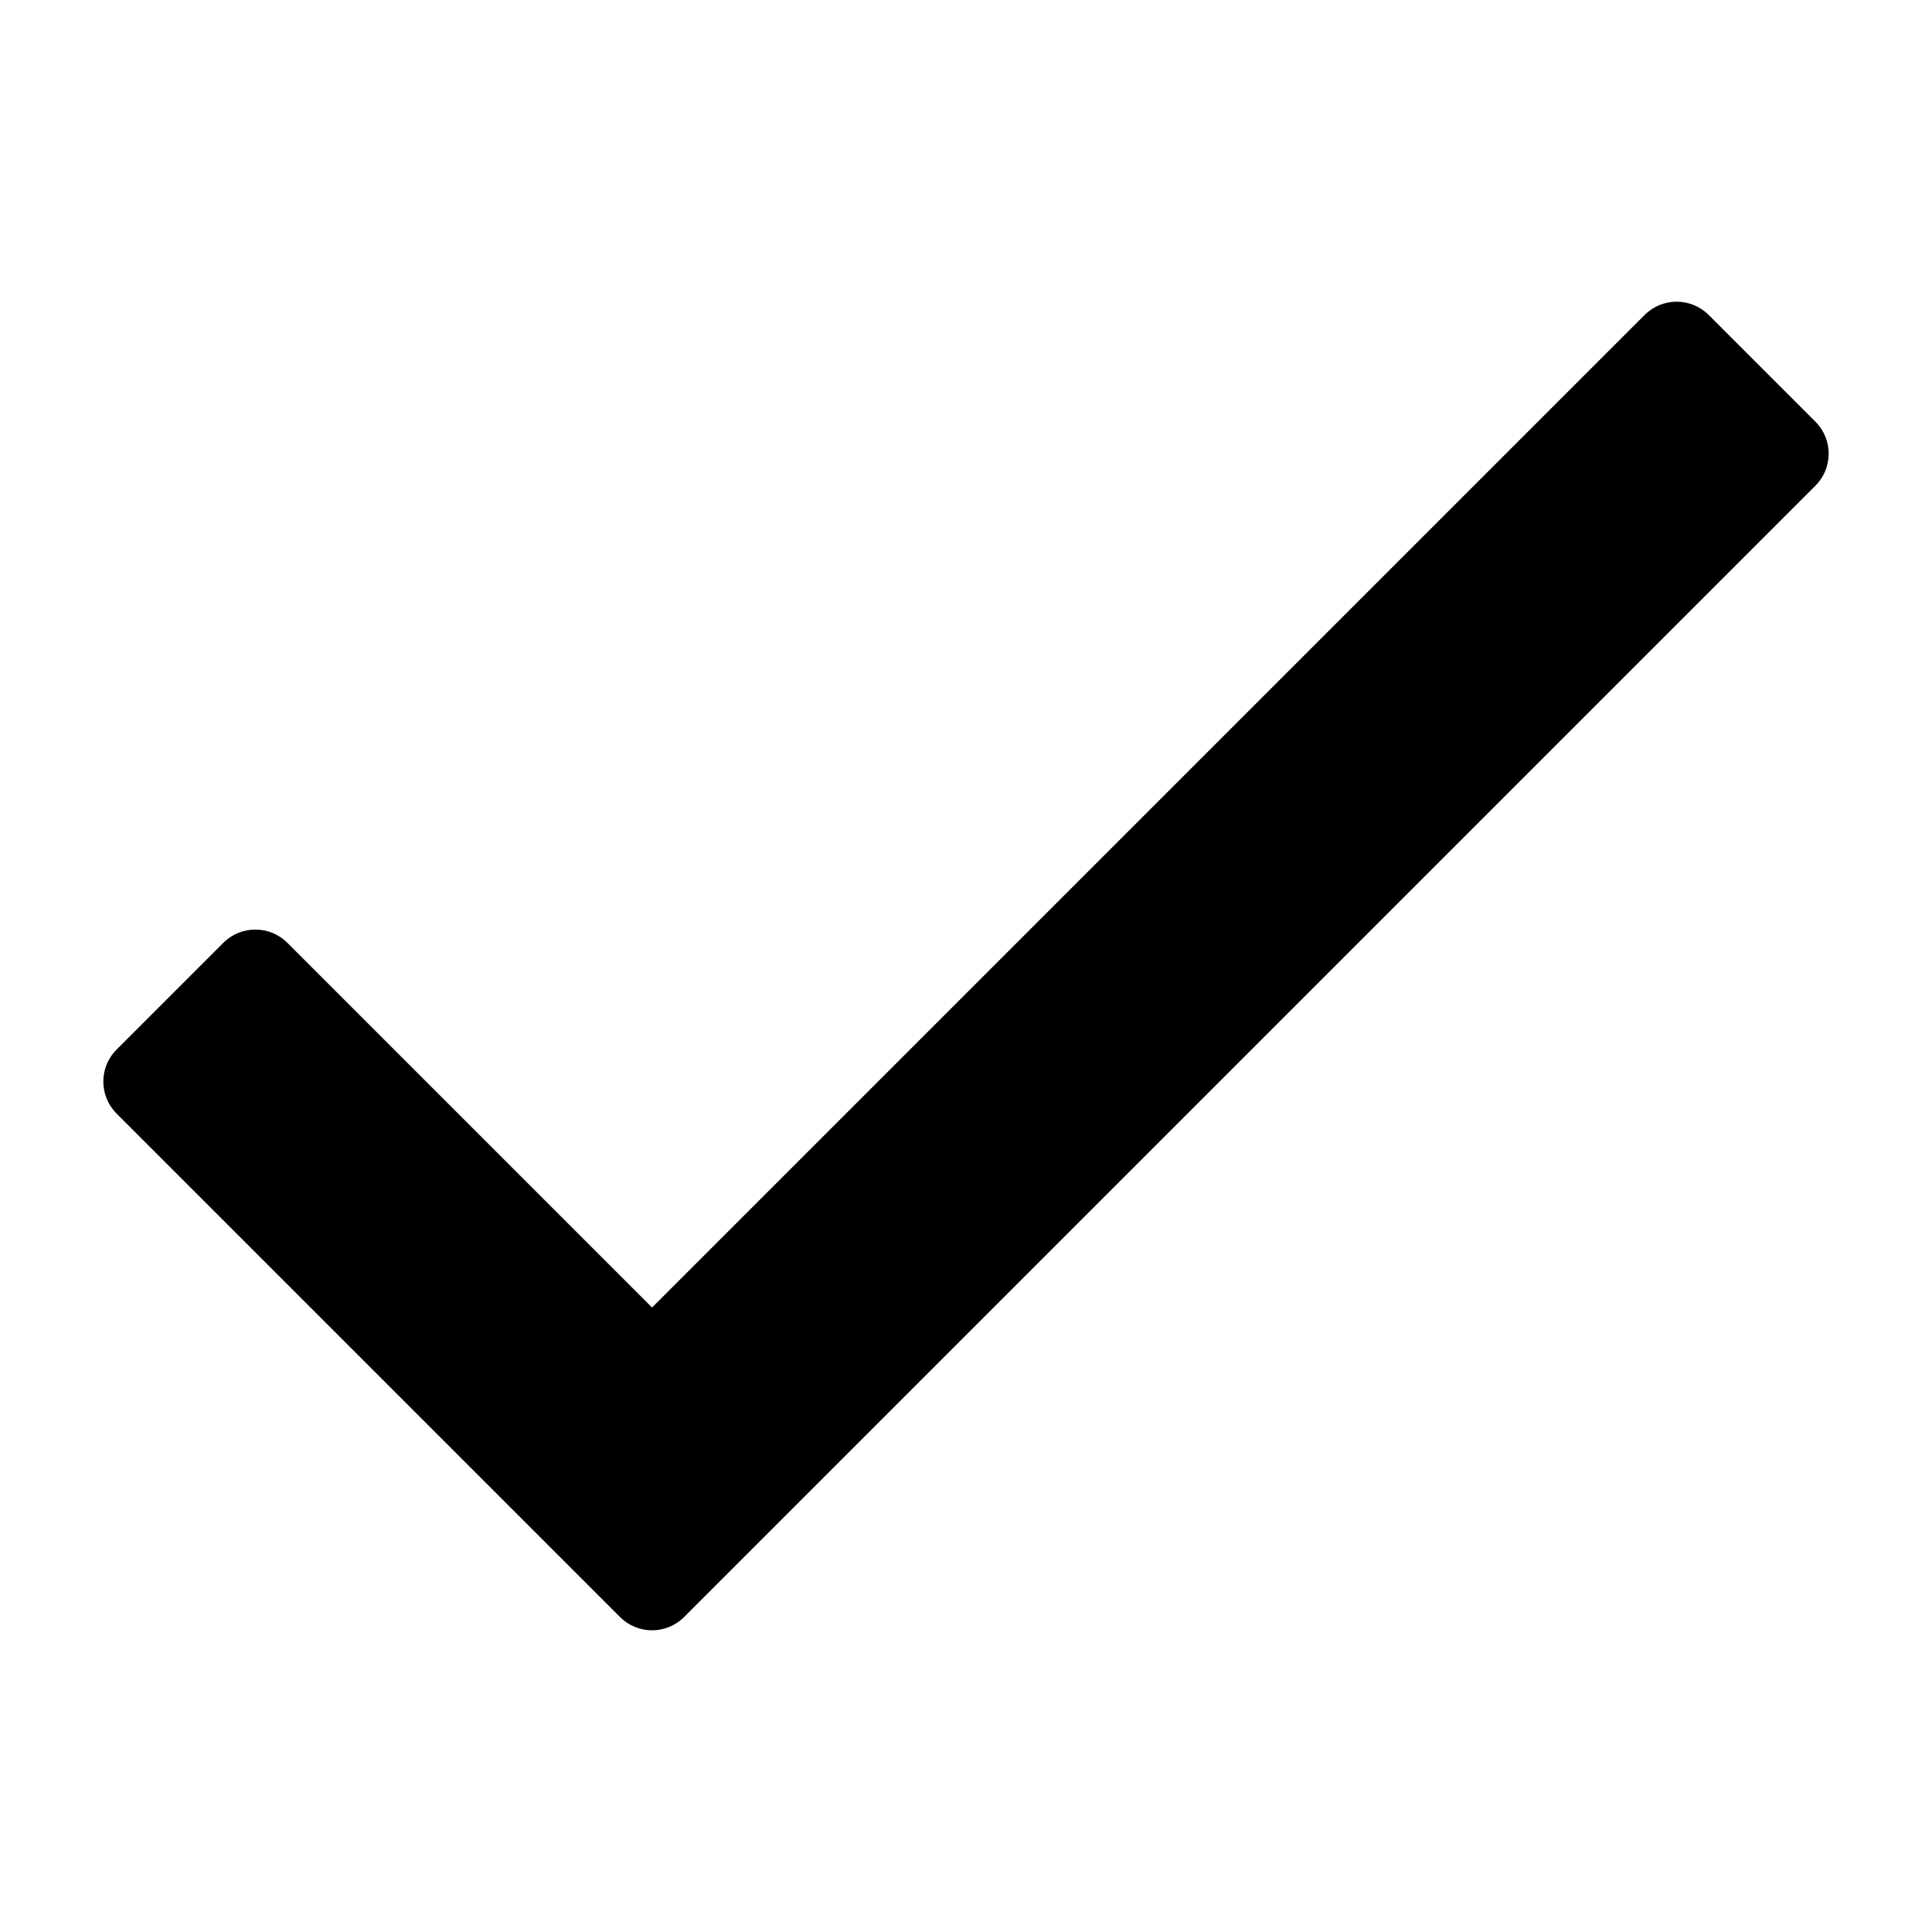
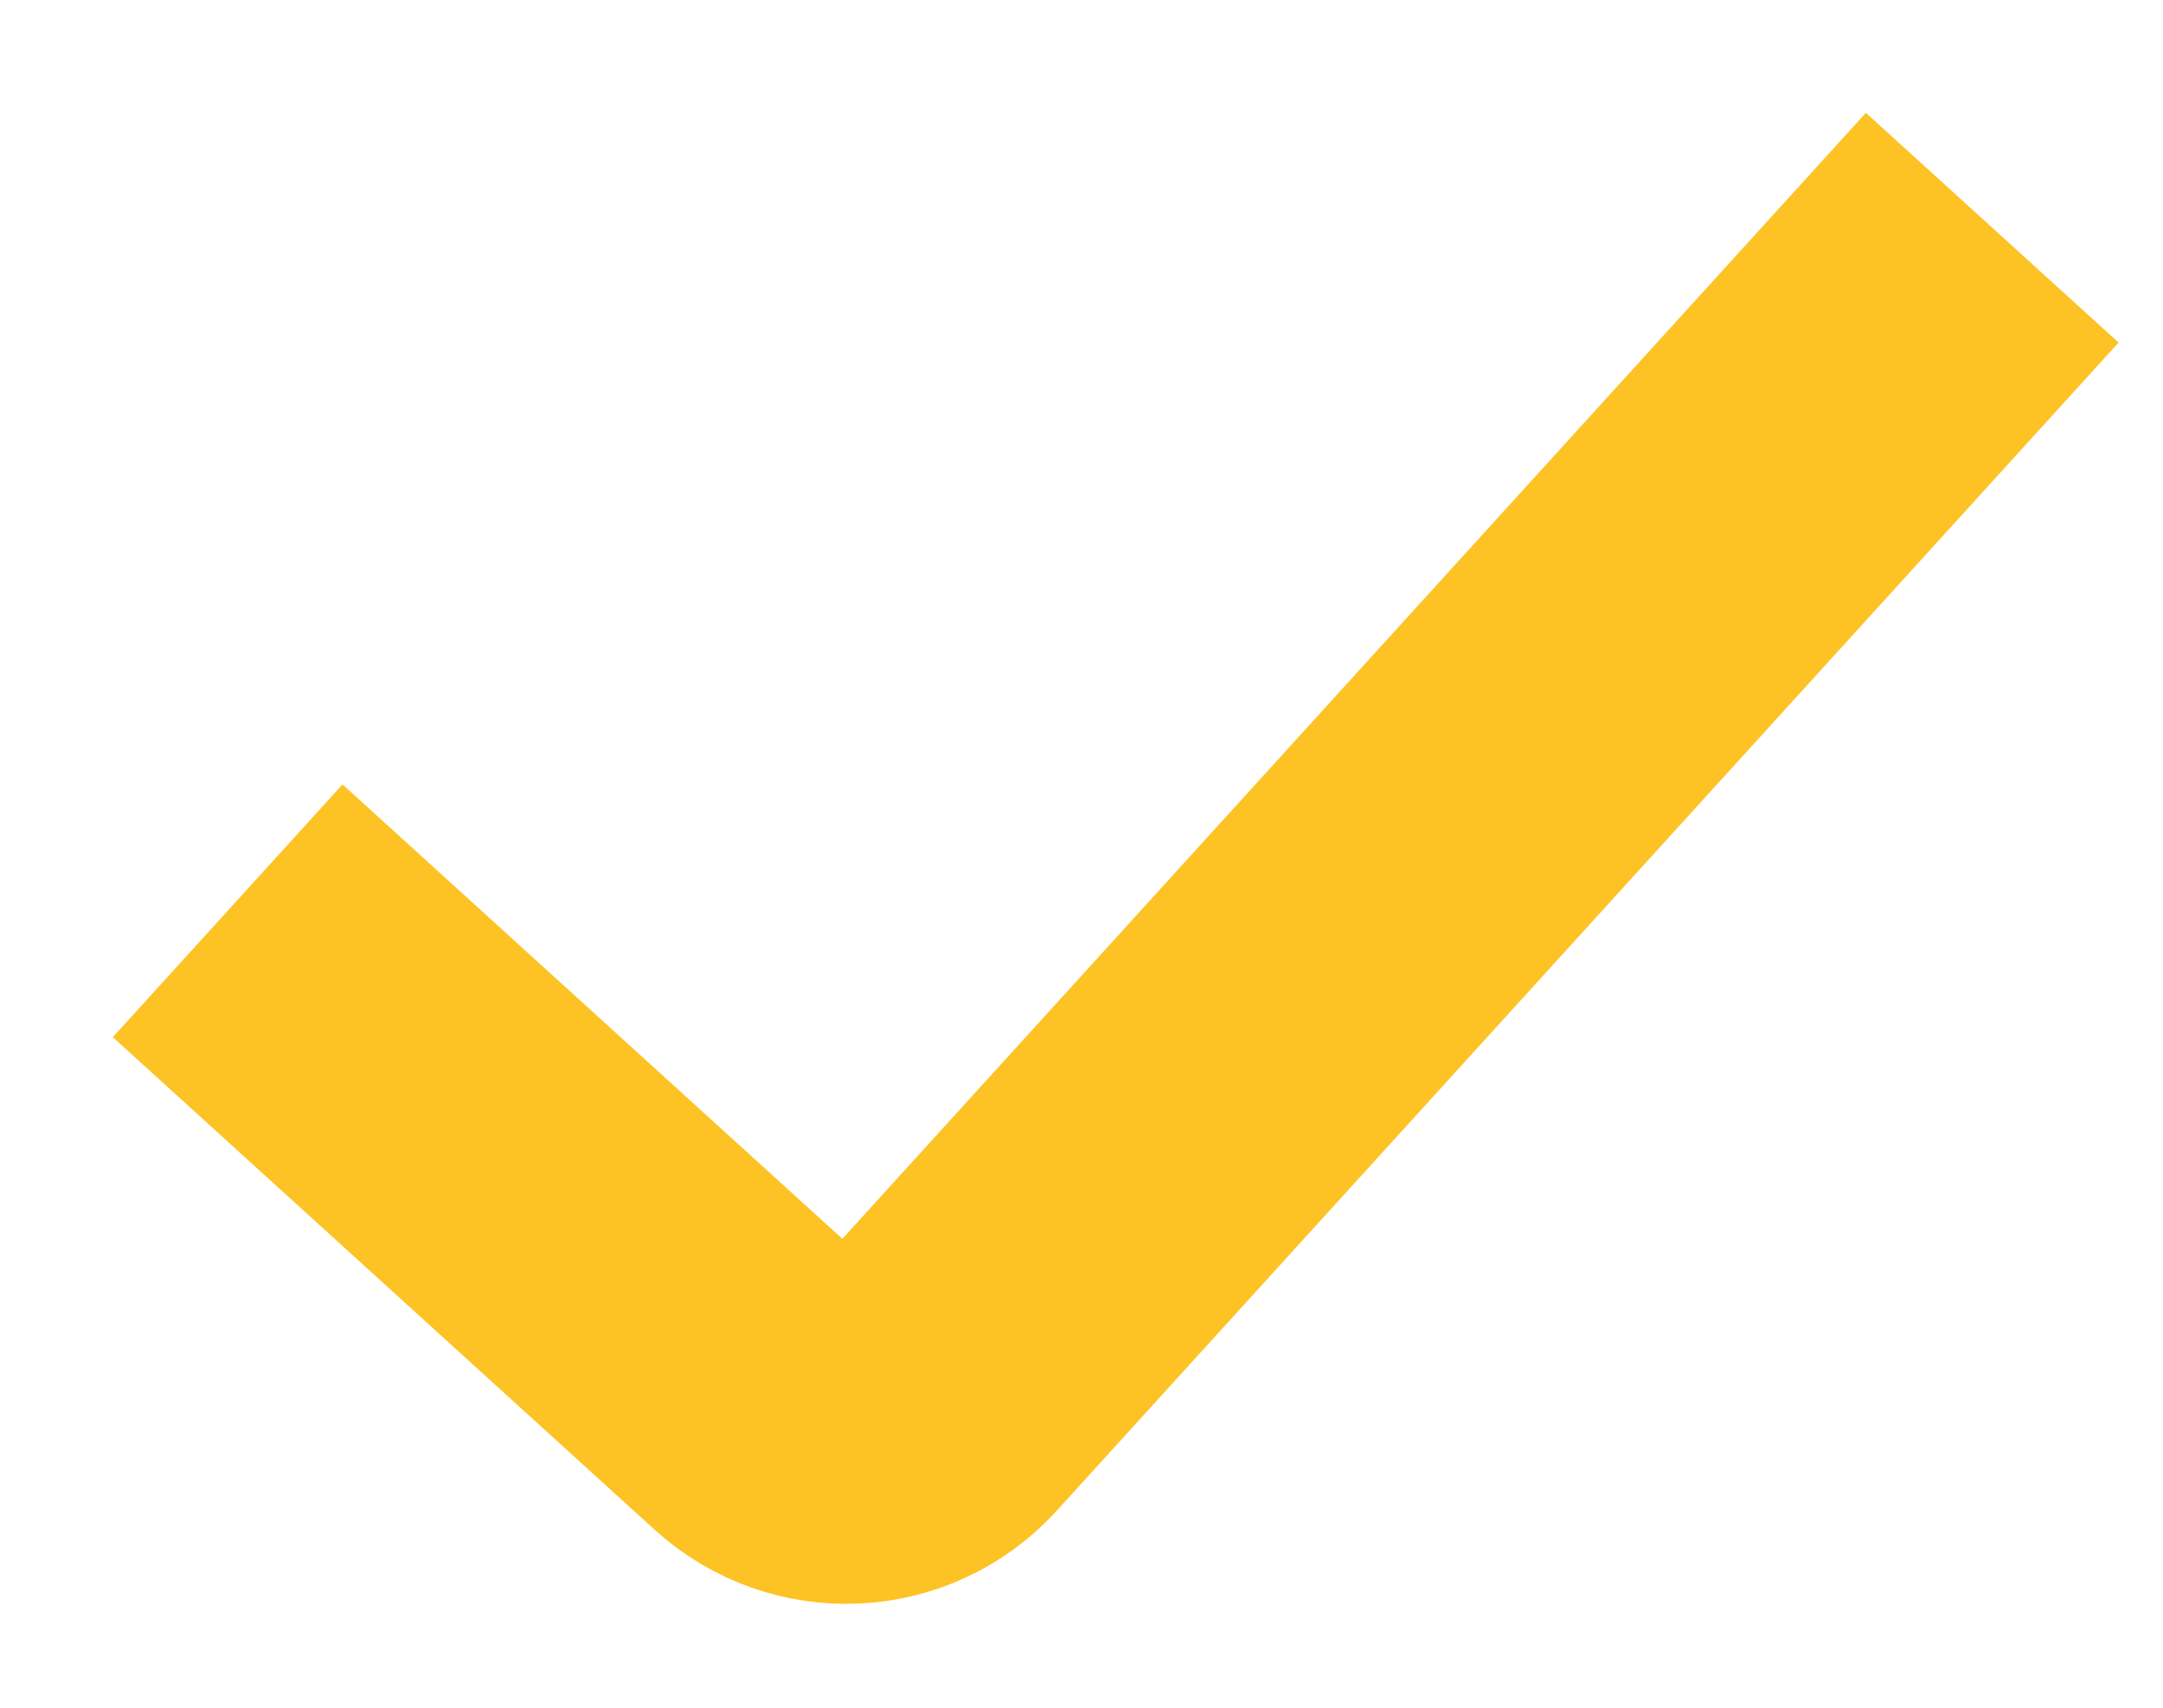
- <svg xmlns="http://www.w3.org/2000/svg" aria-hidden="true" focusable="false" data-prefix="far" data-icon="check" role="img" viewBox="0 0 512 512" class="svg-inline--fa fa-check fa-w-16 fa-9x">
-   <path fill="currentColor" d="M435.848 83.466L172.804 346.51l-96.652-96.652c-4.686-4.686-12.284-4.686-16.971 0l-28.284 28.284c-4.686 4.686-4.686 12.284 0 16.971l133.421 133.421c4.686 4.686 12.284 4.686 16.971 0l299.813-299.813c4.686-4.686 4.686-12.284 0-16.971l-28.284-28.284c-4.686-4.686-12.284-4.686-16.97 0z" class="" />
+ <svg xmlns="http://www.w3.org/2000/svg" width="19" height="15" viewBox="0 0 19 15" fill="none">
+   <path d="M2 8L6.76 12.327C7.169 12.699 7.801 12.669 8.173 12.26L17.5 2" stroke="#FDC324" stroke-width="3" />
</svg>
